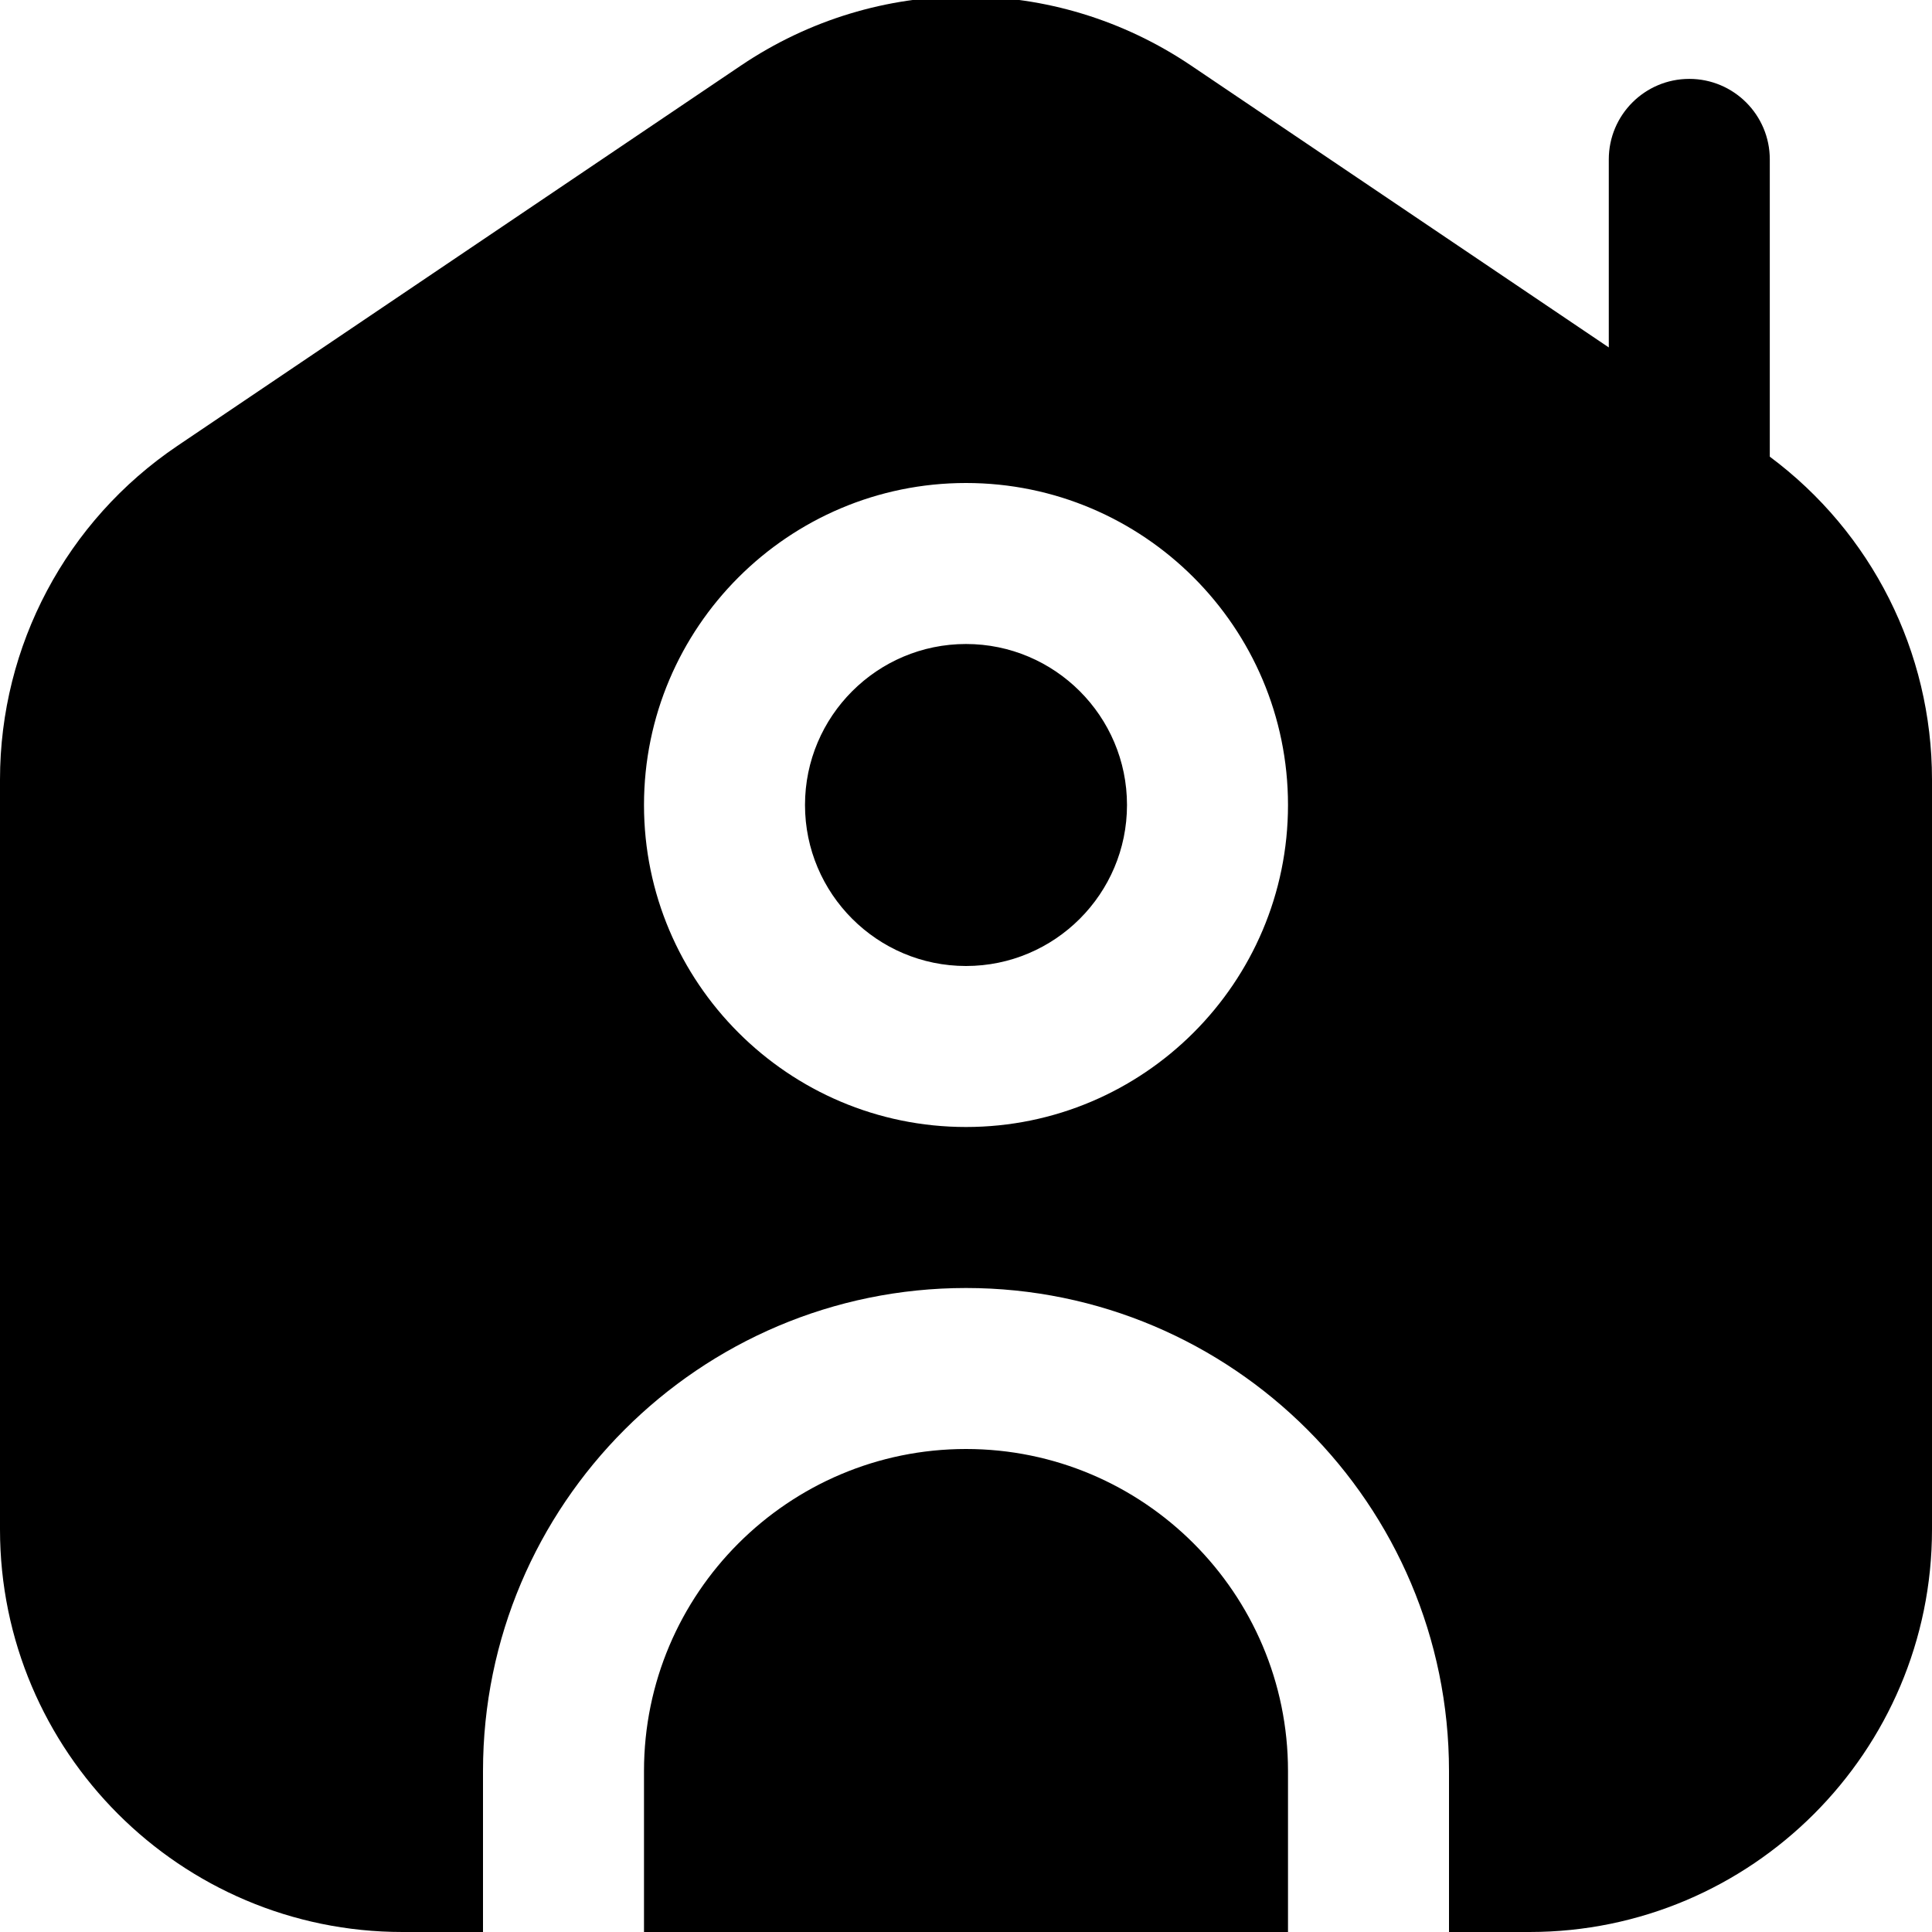
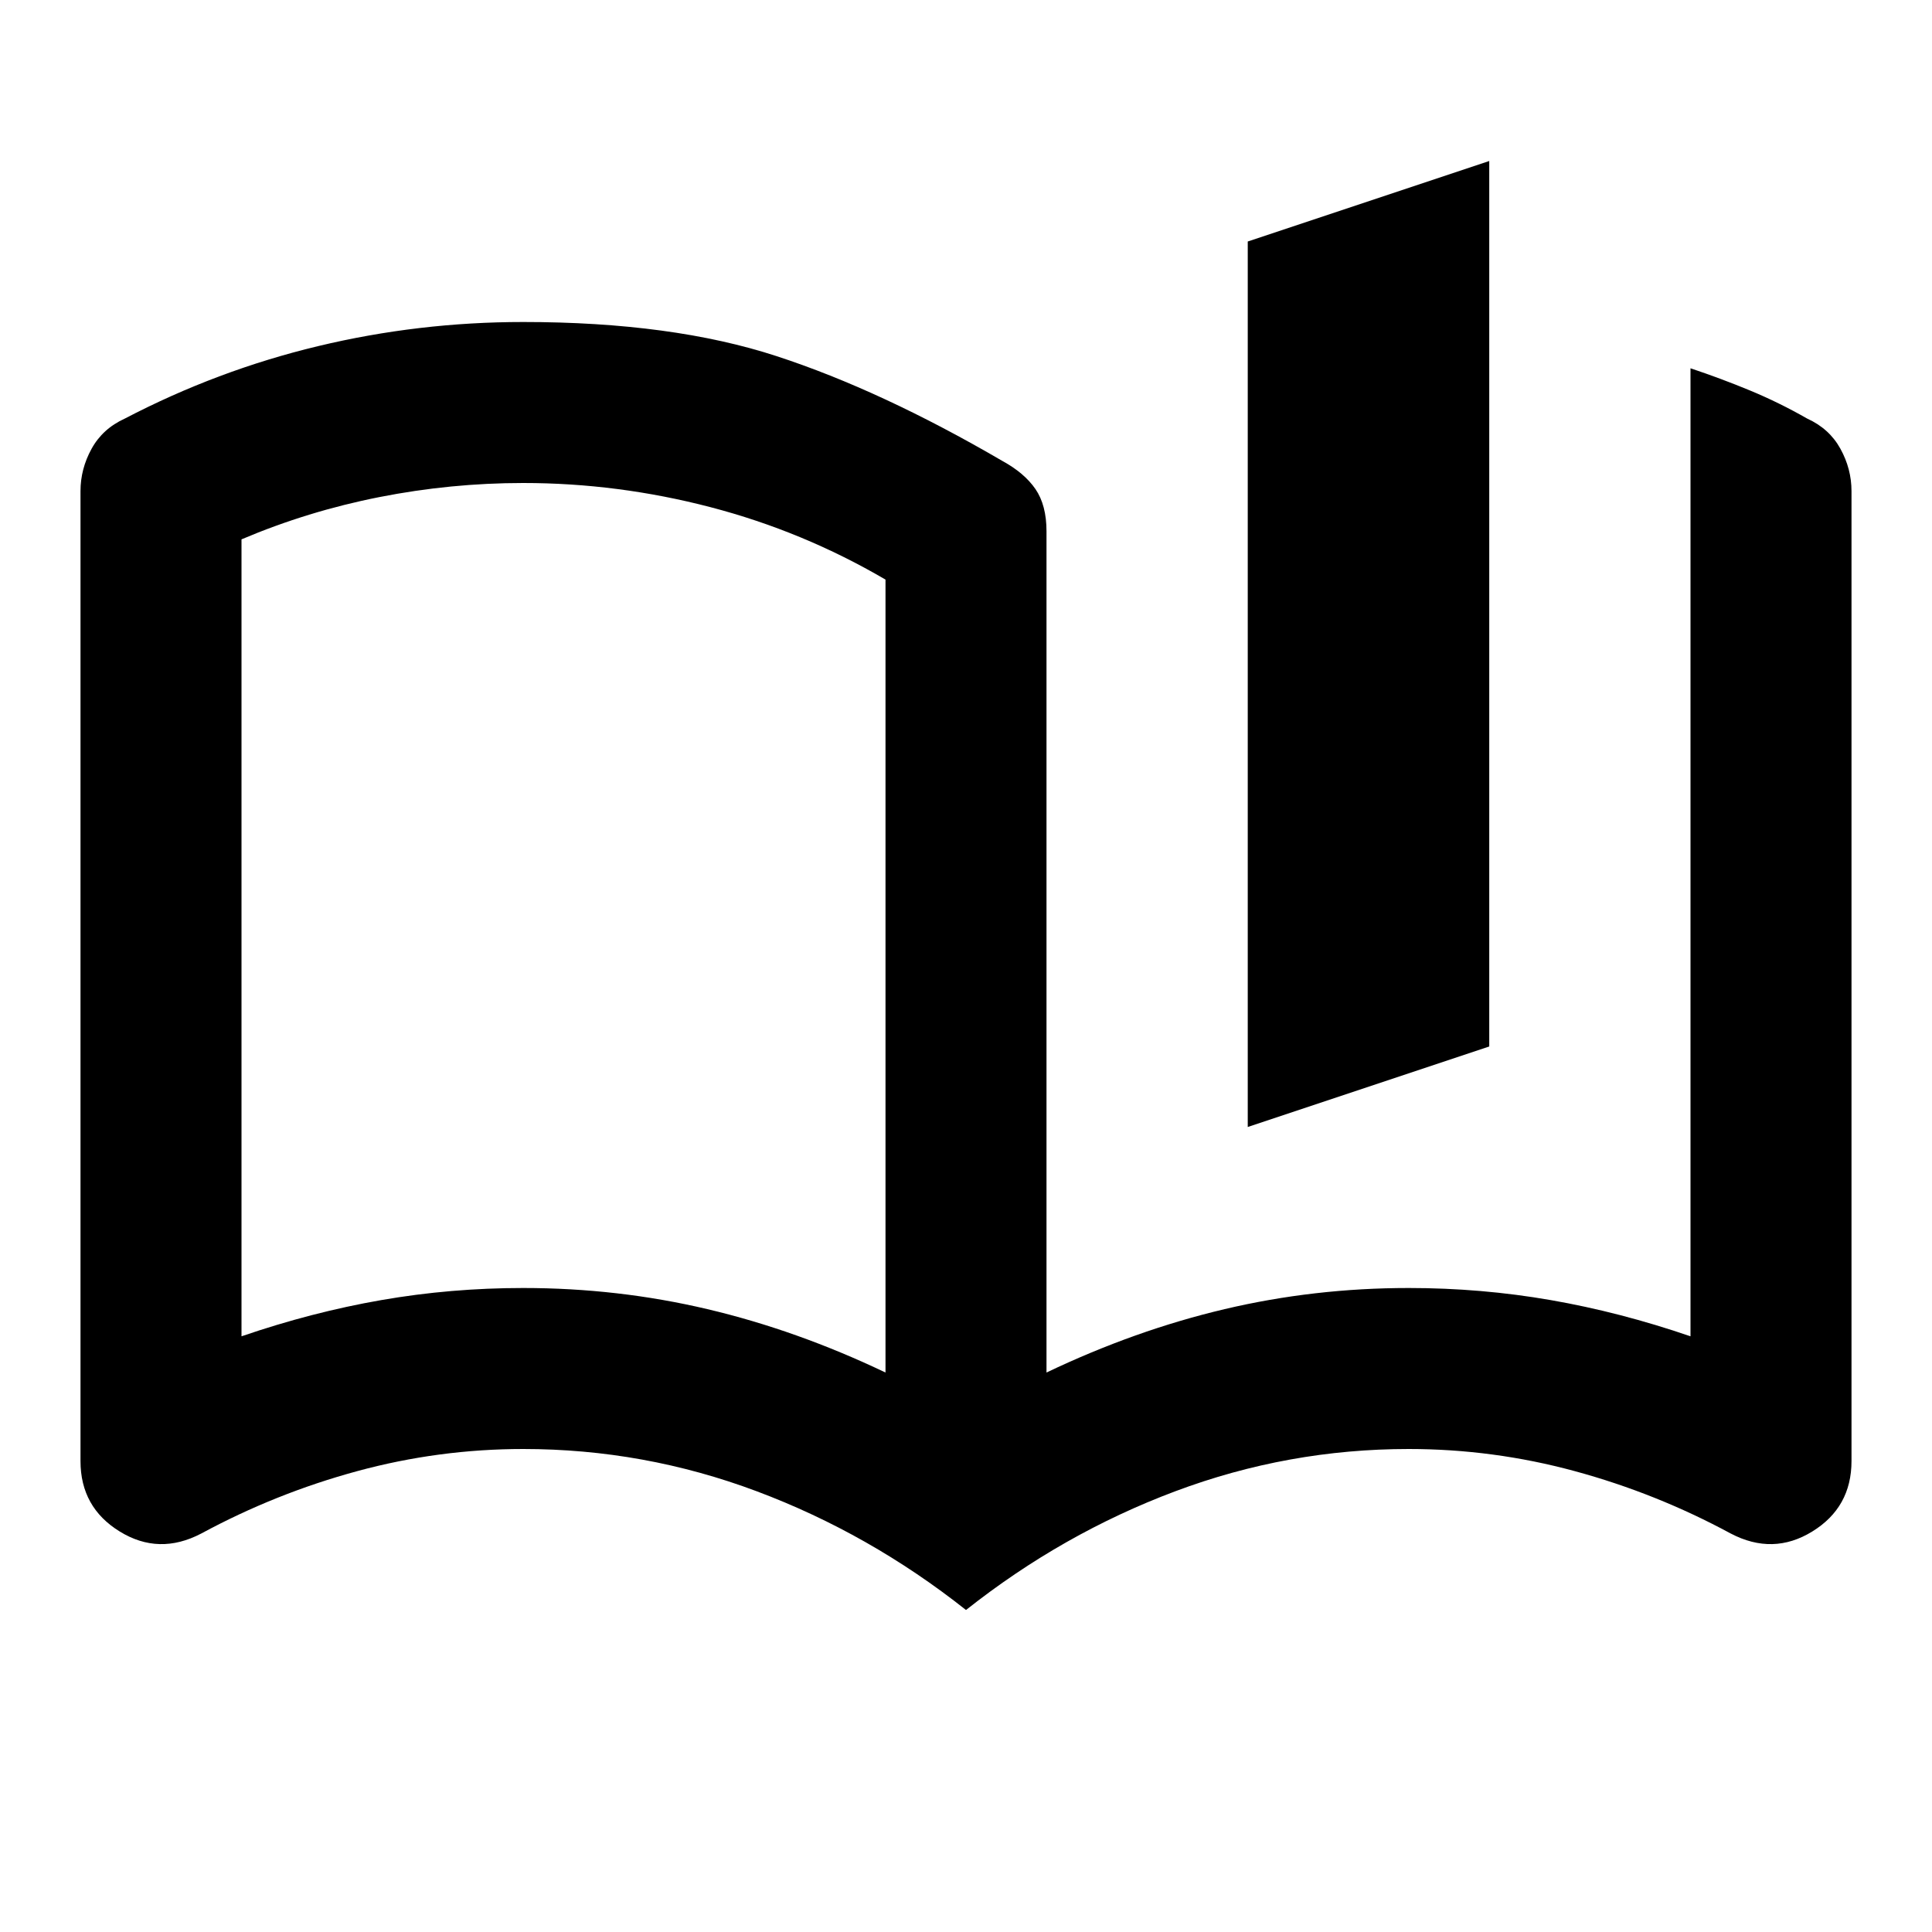
- <svg xmlns="http://www.w3.org/2000/svg" id="Layer_1" data-name="Layer 1" viewBox="0 0 24 24">
-   <path d="m16,22v2h-8v-2c0-2.206,1.794-4,4-4s4,1.794,4,4Zm-4-14c-1.103,0-2,.897-2,2s.897,2,2,2,2-.897,2-2-.897-2-2-2Zm12,1.685v9.315c0,2.757-2.243,5-5,5h-1v-2c0-3.309-2.691-6-6-6s-6,2.691-6,6v2h-1c-2.757,0-5-2.243-5-5v-9.315c0-1.664.823-3.214,2.203-4.146L9.203.815c1.699-1.146,3.895-1.146,5.594,0l5.188,3.501V1.98c0-.552.448-1,1-1s1,.448,1,1v3.693c1.266.942,2.015,2.425,2.015,4.011Zm-8,.315c0-2.206-1.794-4-4-4s-4,1.794-4,4,1.794,4,4,4,4-1.794,4-4Z" />
+ <svg xmlns="http://www.w3.org/2000/svg" height="24px" viewBox="0 -960 960 960" width="24px">
+   <path d="M440-278v-394q-41-24-87-36t-93-12q-36 0-71.5 7T120-692v396q35-12 69.5-18t70.5-6q47 0 91.5 10.5T440-278Zm40 118q-48-38-104-59t-116-21q-42 0-82.5 11T100-198q-21 11-40.5-1T40-234v-482q0-11 5.5-21T62-752q46-24 96-36t102-12q74 0 126 17t112 52q11 6 16.5 14t5.5 21v418q44-21 88.5-31.5T700-320q36 0 70.5 6t69.5 18v-481q15 5 29.5 11t28.5 14q11 5 16.5 15t5.5 21v482q0 23-19.5 35t-40.5 1q-37-20-77.5-31T700-240q-60 0-116 21t-104 59Zm140-240v-440l120-40v440l-120 40Zm-340-99Z" />
</svg>
